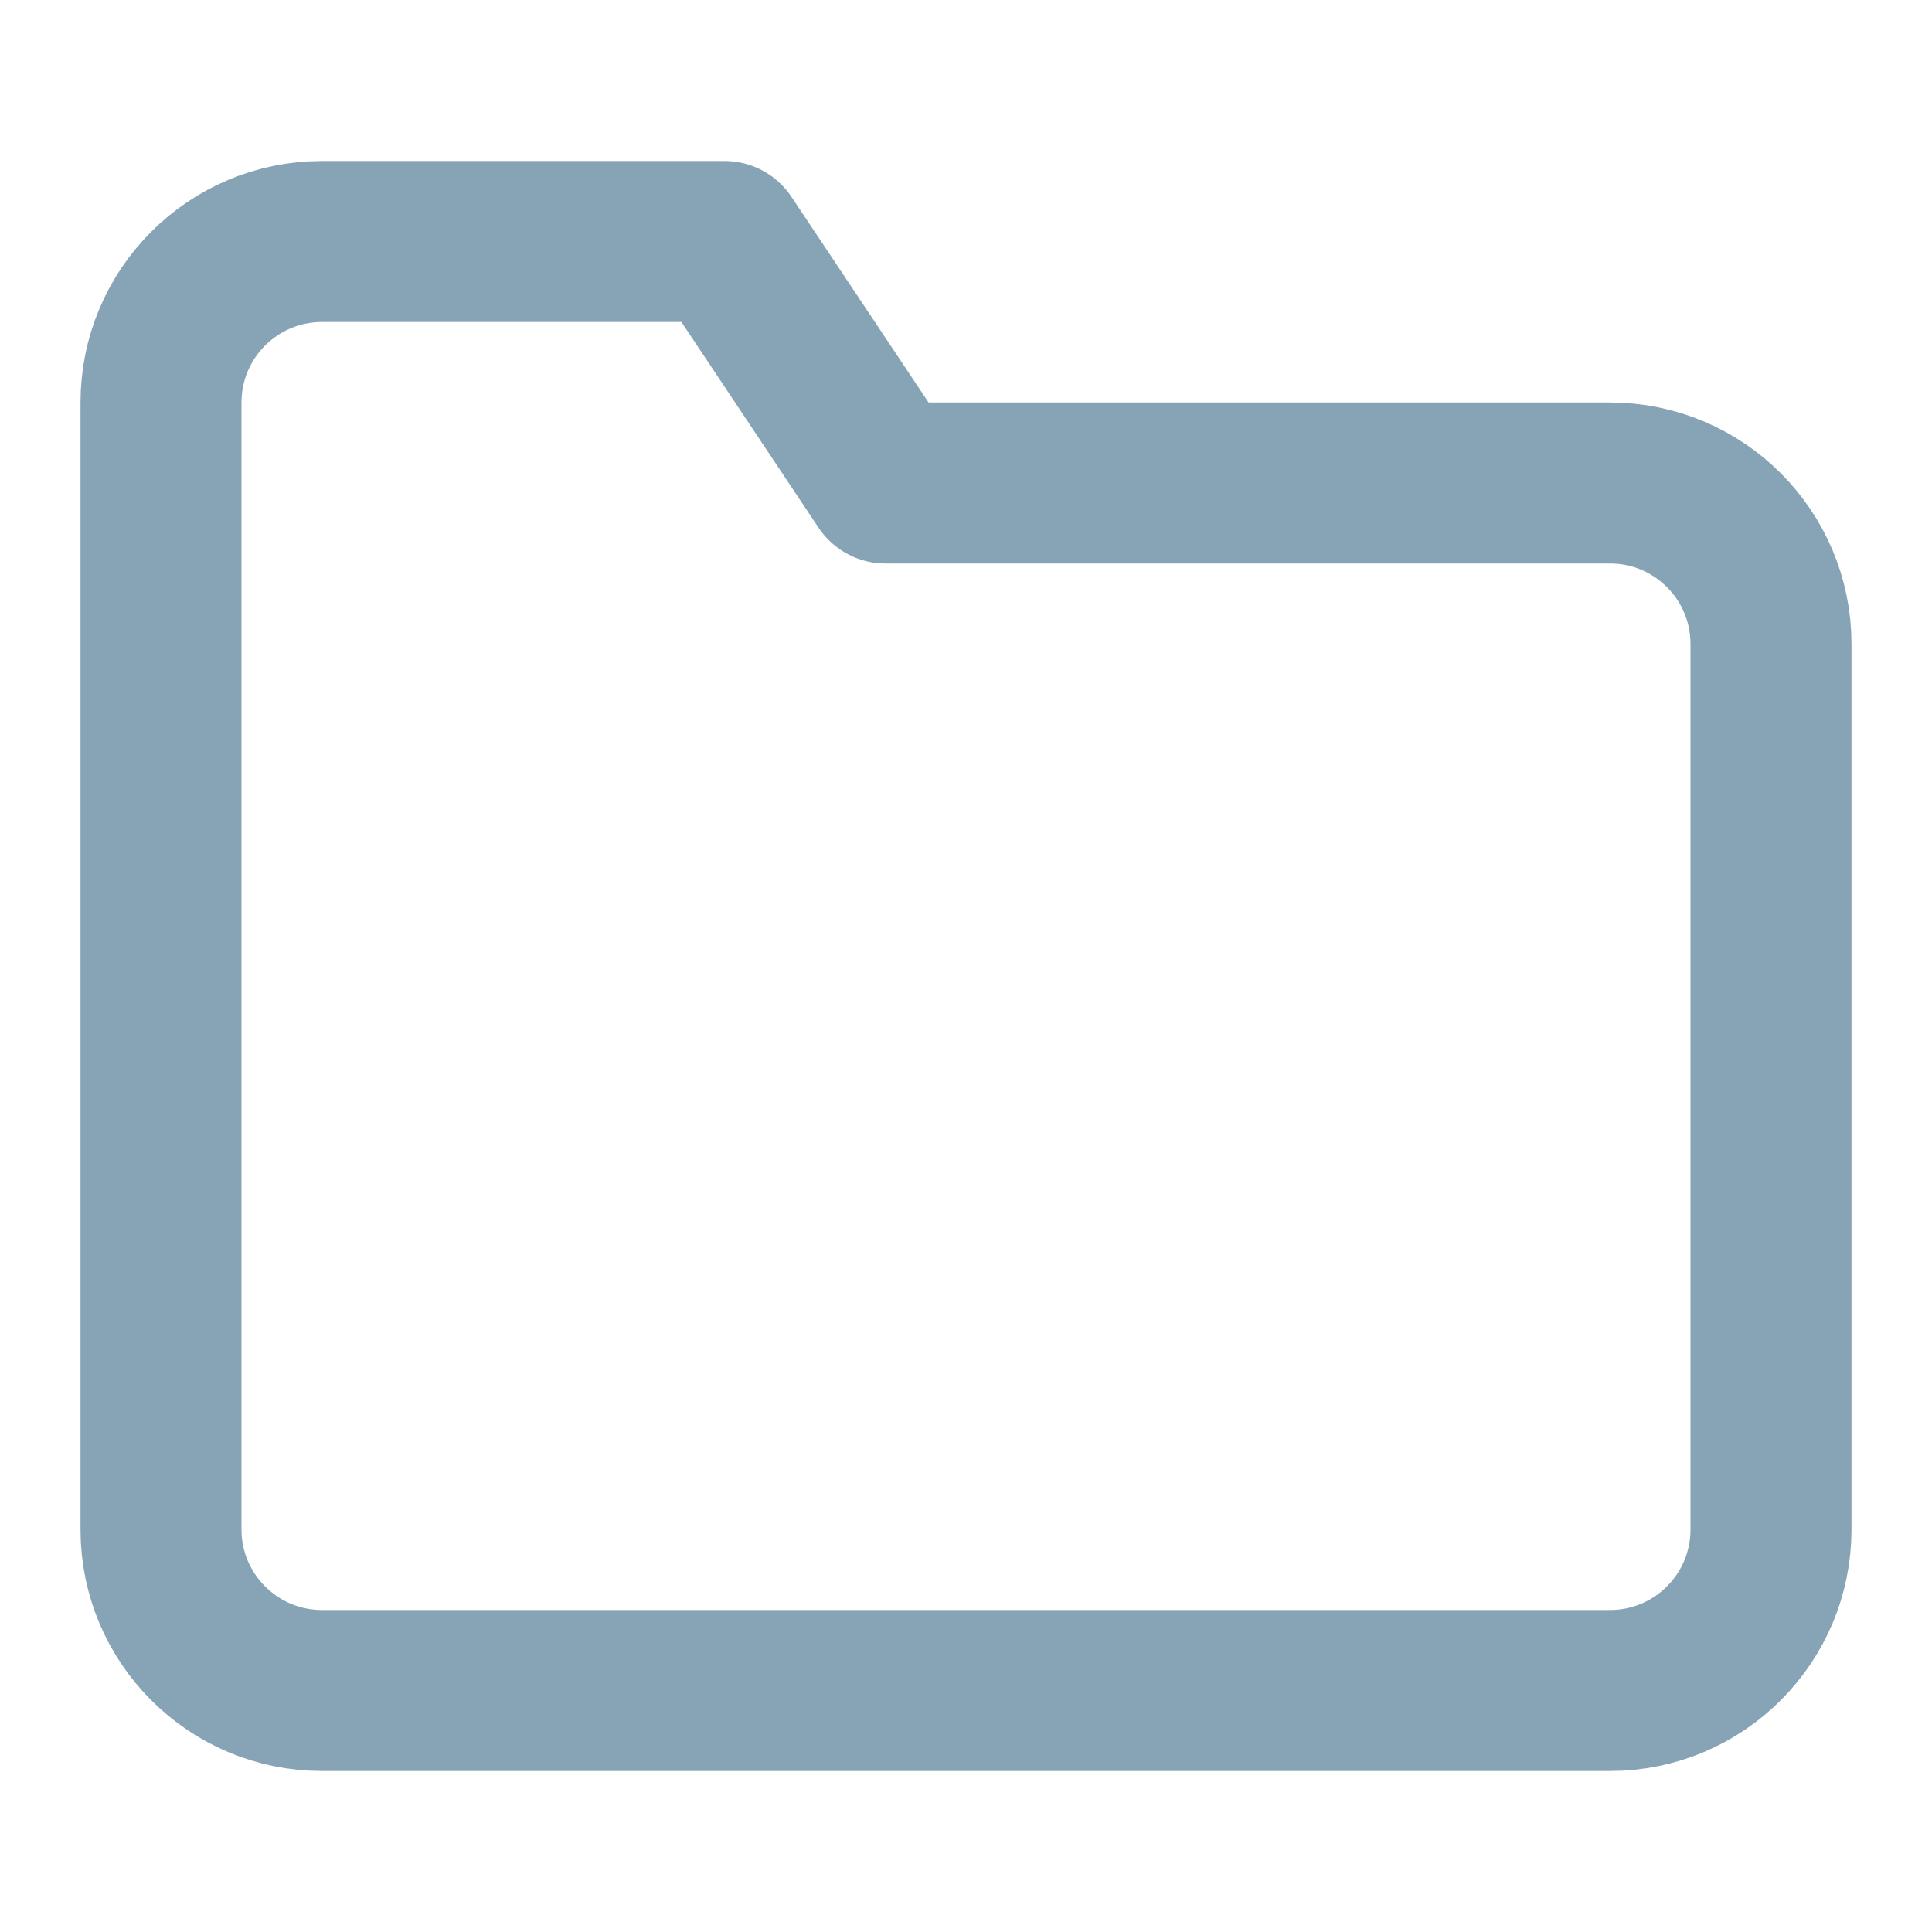
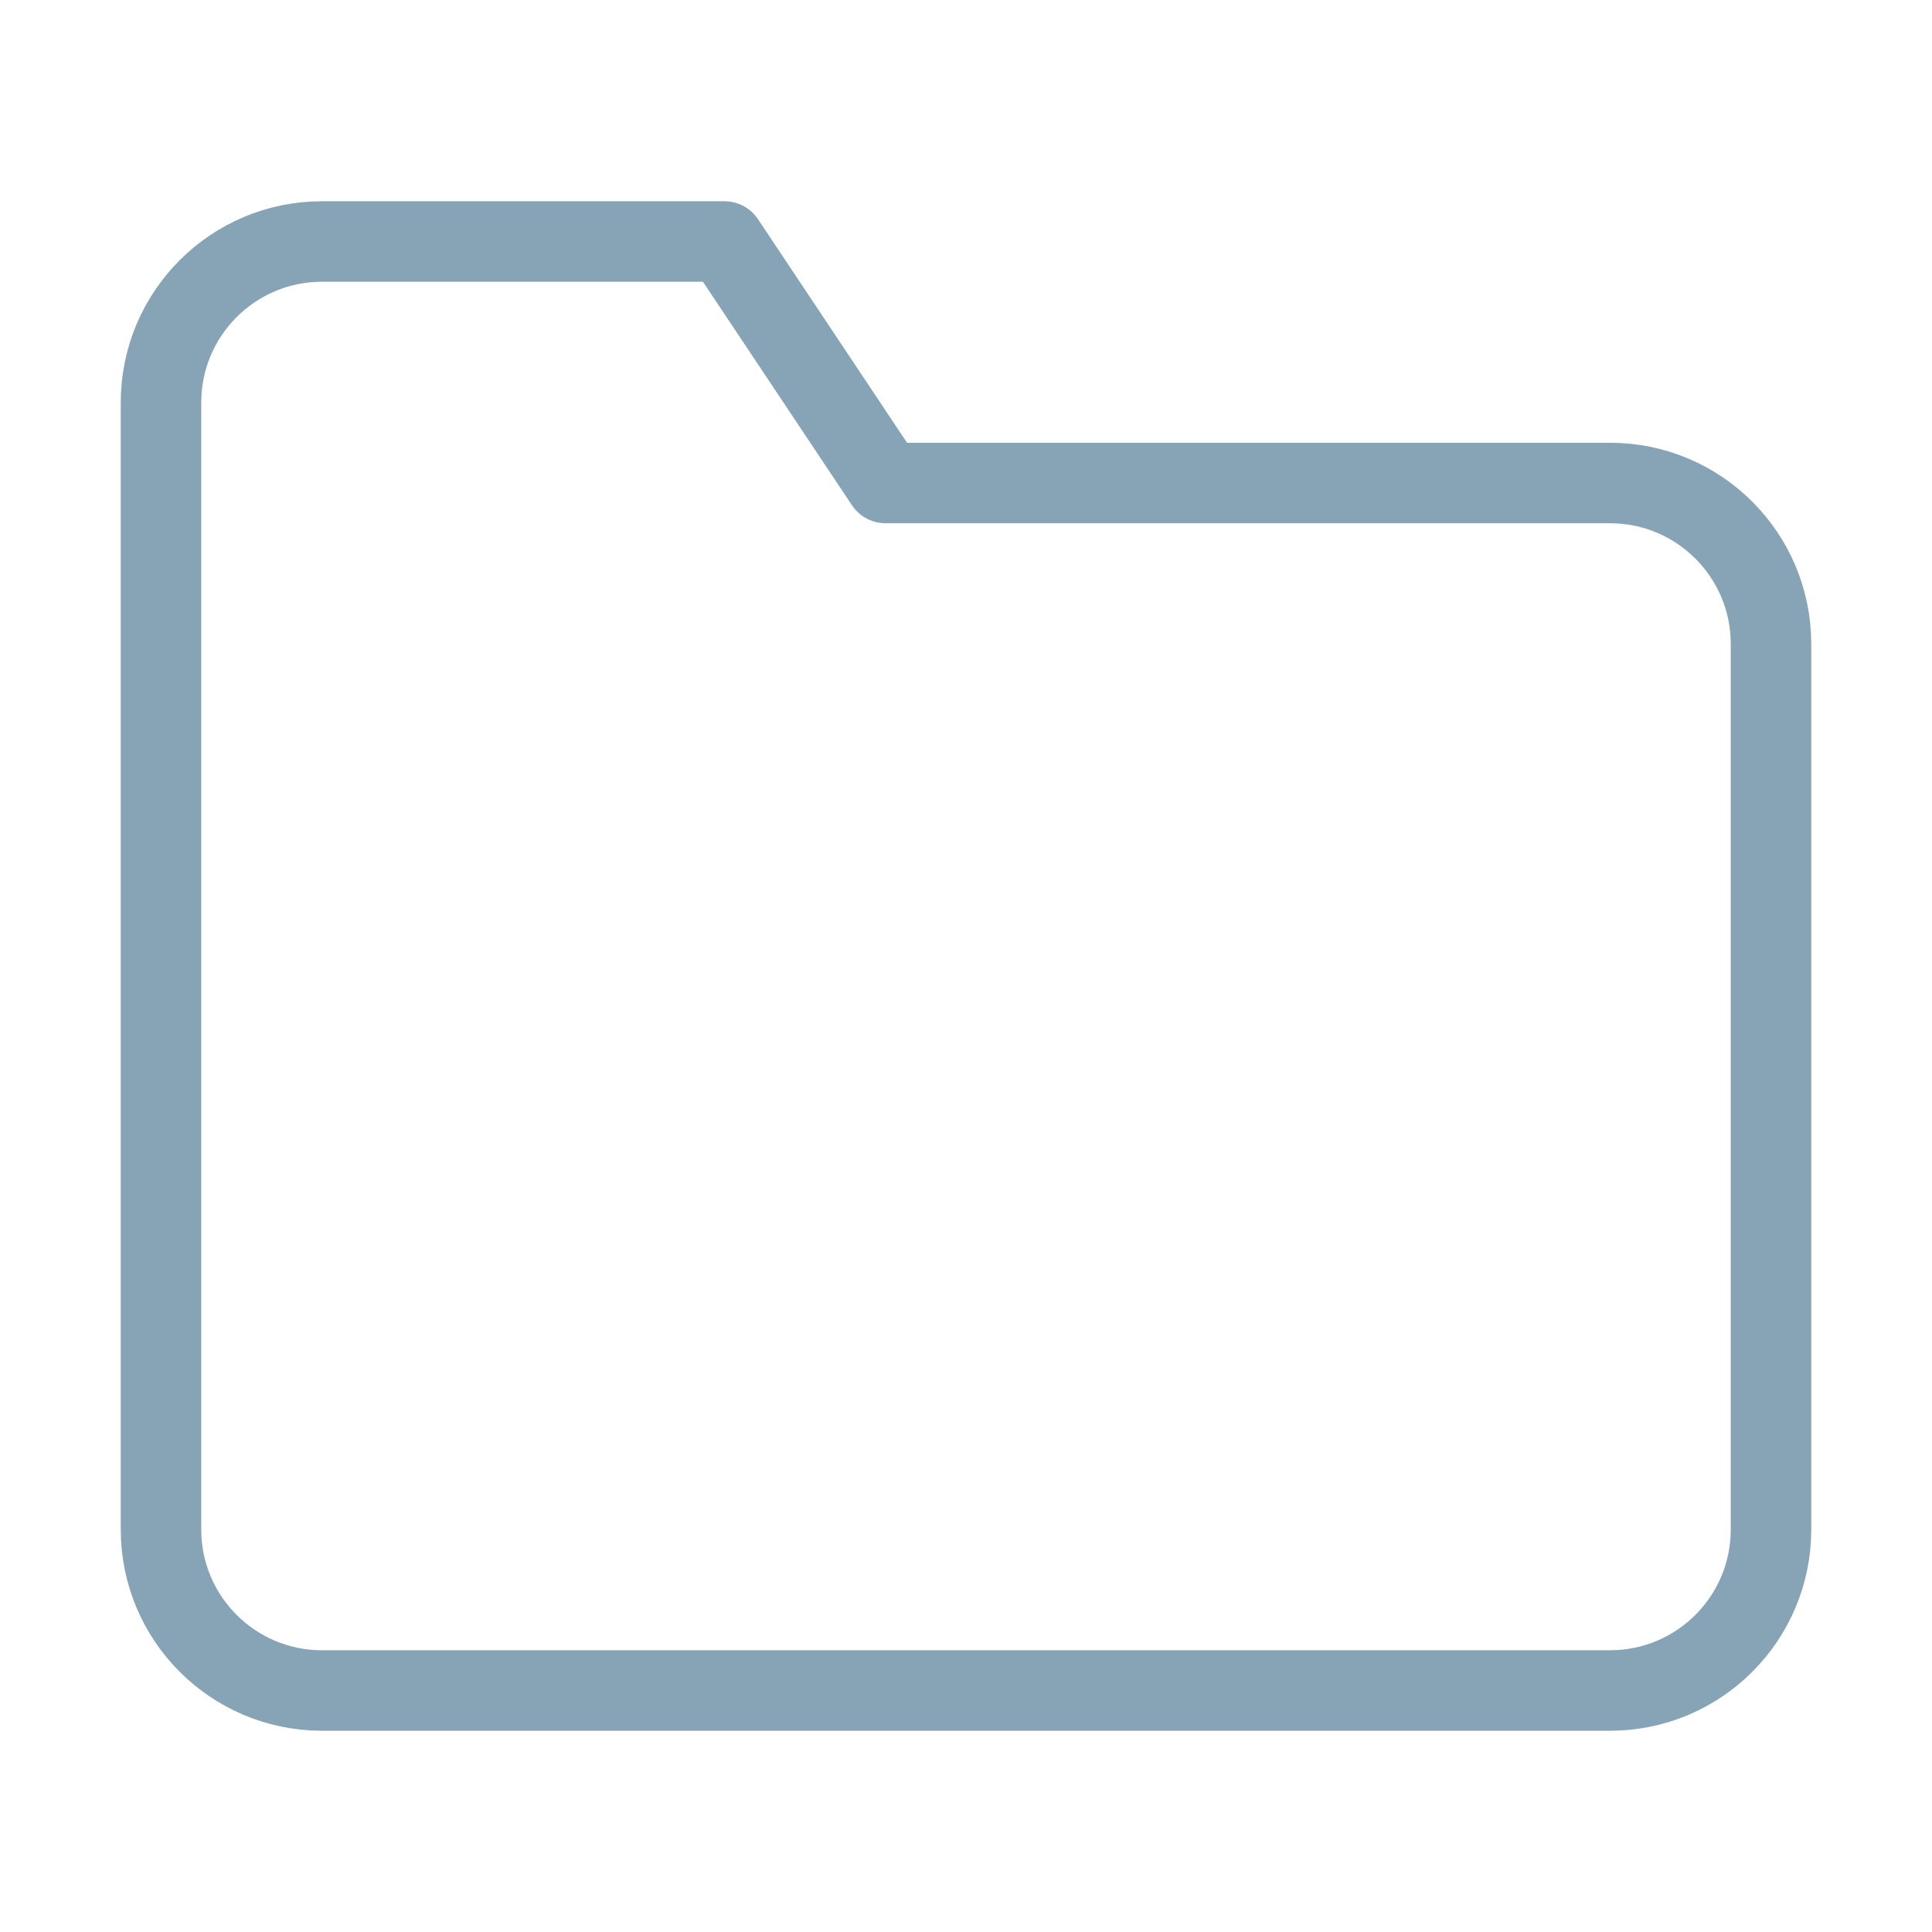
- <svg xmlns="http://www.w3.org/2000/svg" width="40" height="40" viewBox="0 0 24 24" fill="none" stroke="#87A4B7" stroke-width="2" stroke-linecap="round" stroke-linejoin="round" class="feather feather-folder">
+ <svg xmlns="http://www.w3.org/2000/svg" width="40" height="40" viewBox="0 0 24 24" fill="none" stroke="#87A4B7" stroke-width="1" stroke-linecap="round" stroke-linejoin="round" class="feather feather-folder">
  <path d="M22 19a2 2 0 0 1-2 2H4a2 2 0 0 1-2-2V5a2 2 0 0 1 2-2h5l2 3h9a2 2 0 0 1 2 2z" />
</svg>
